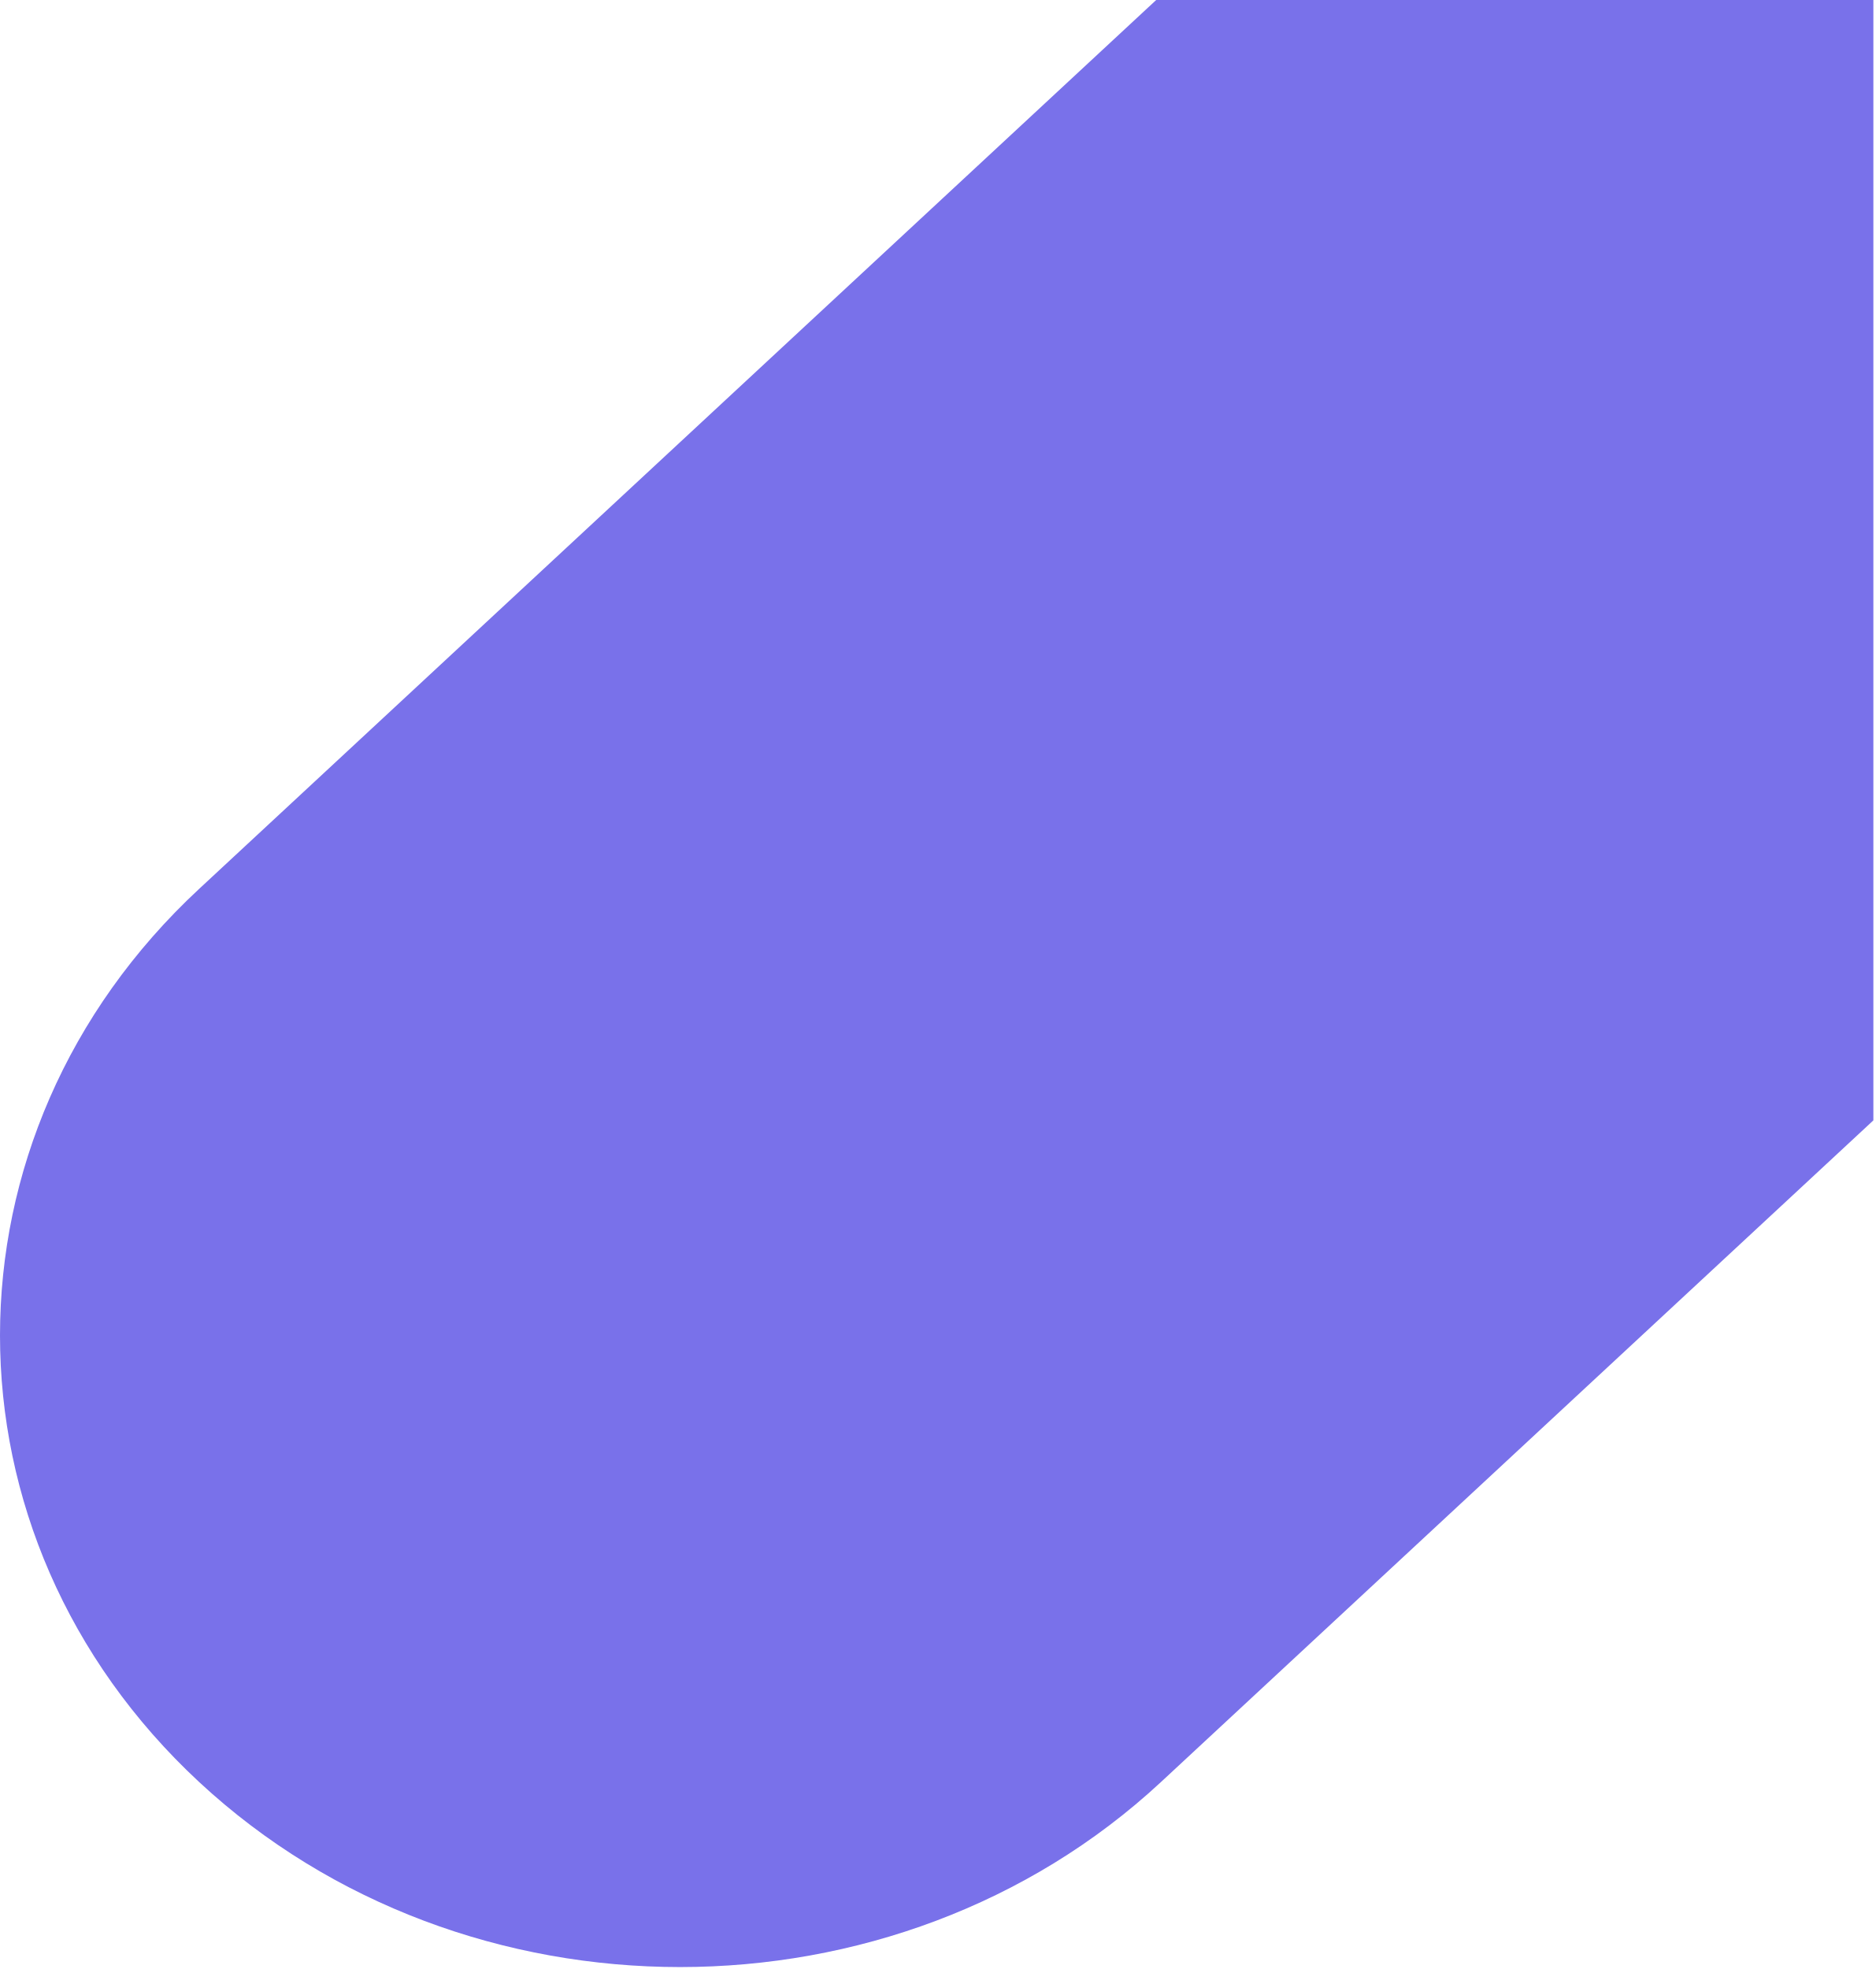
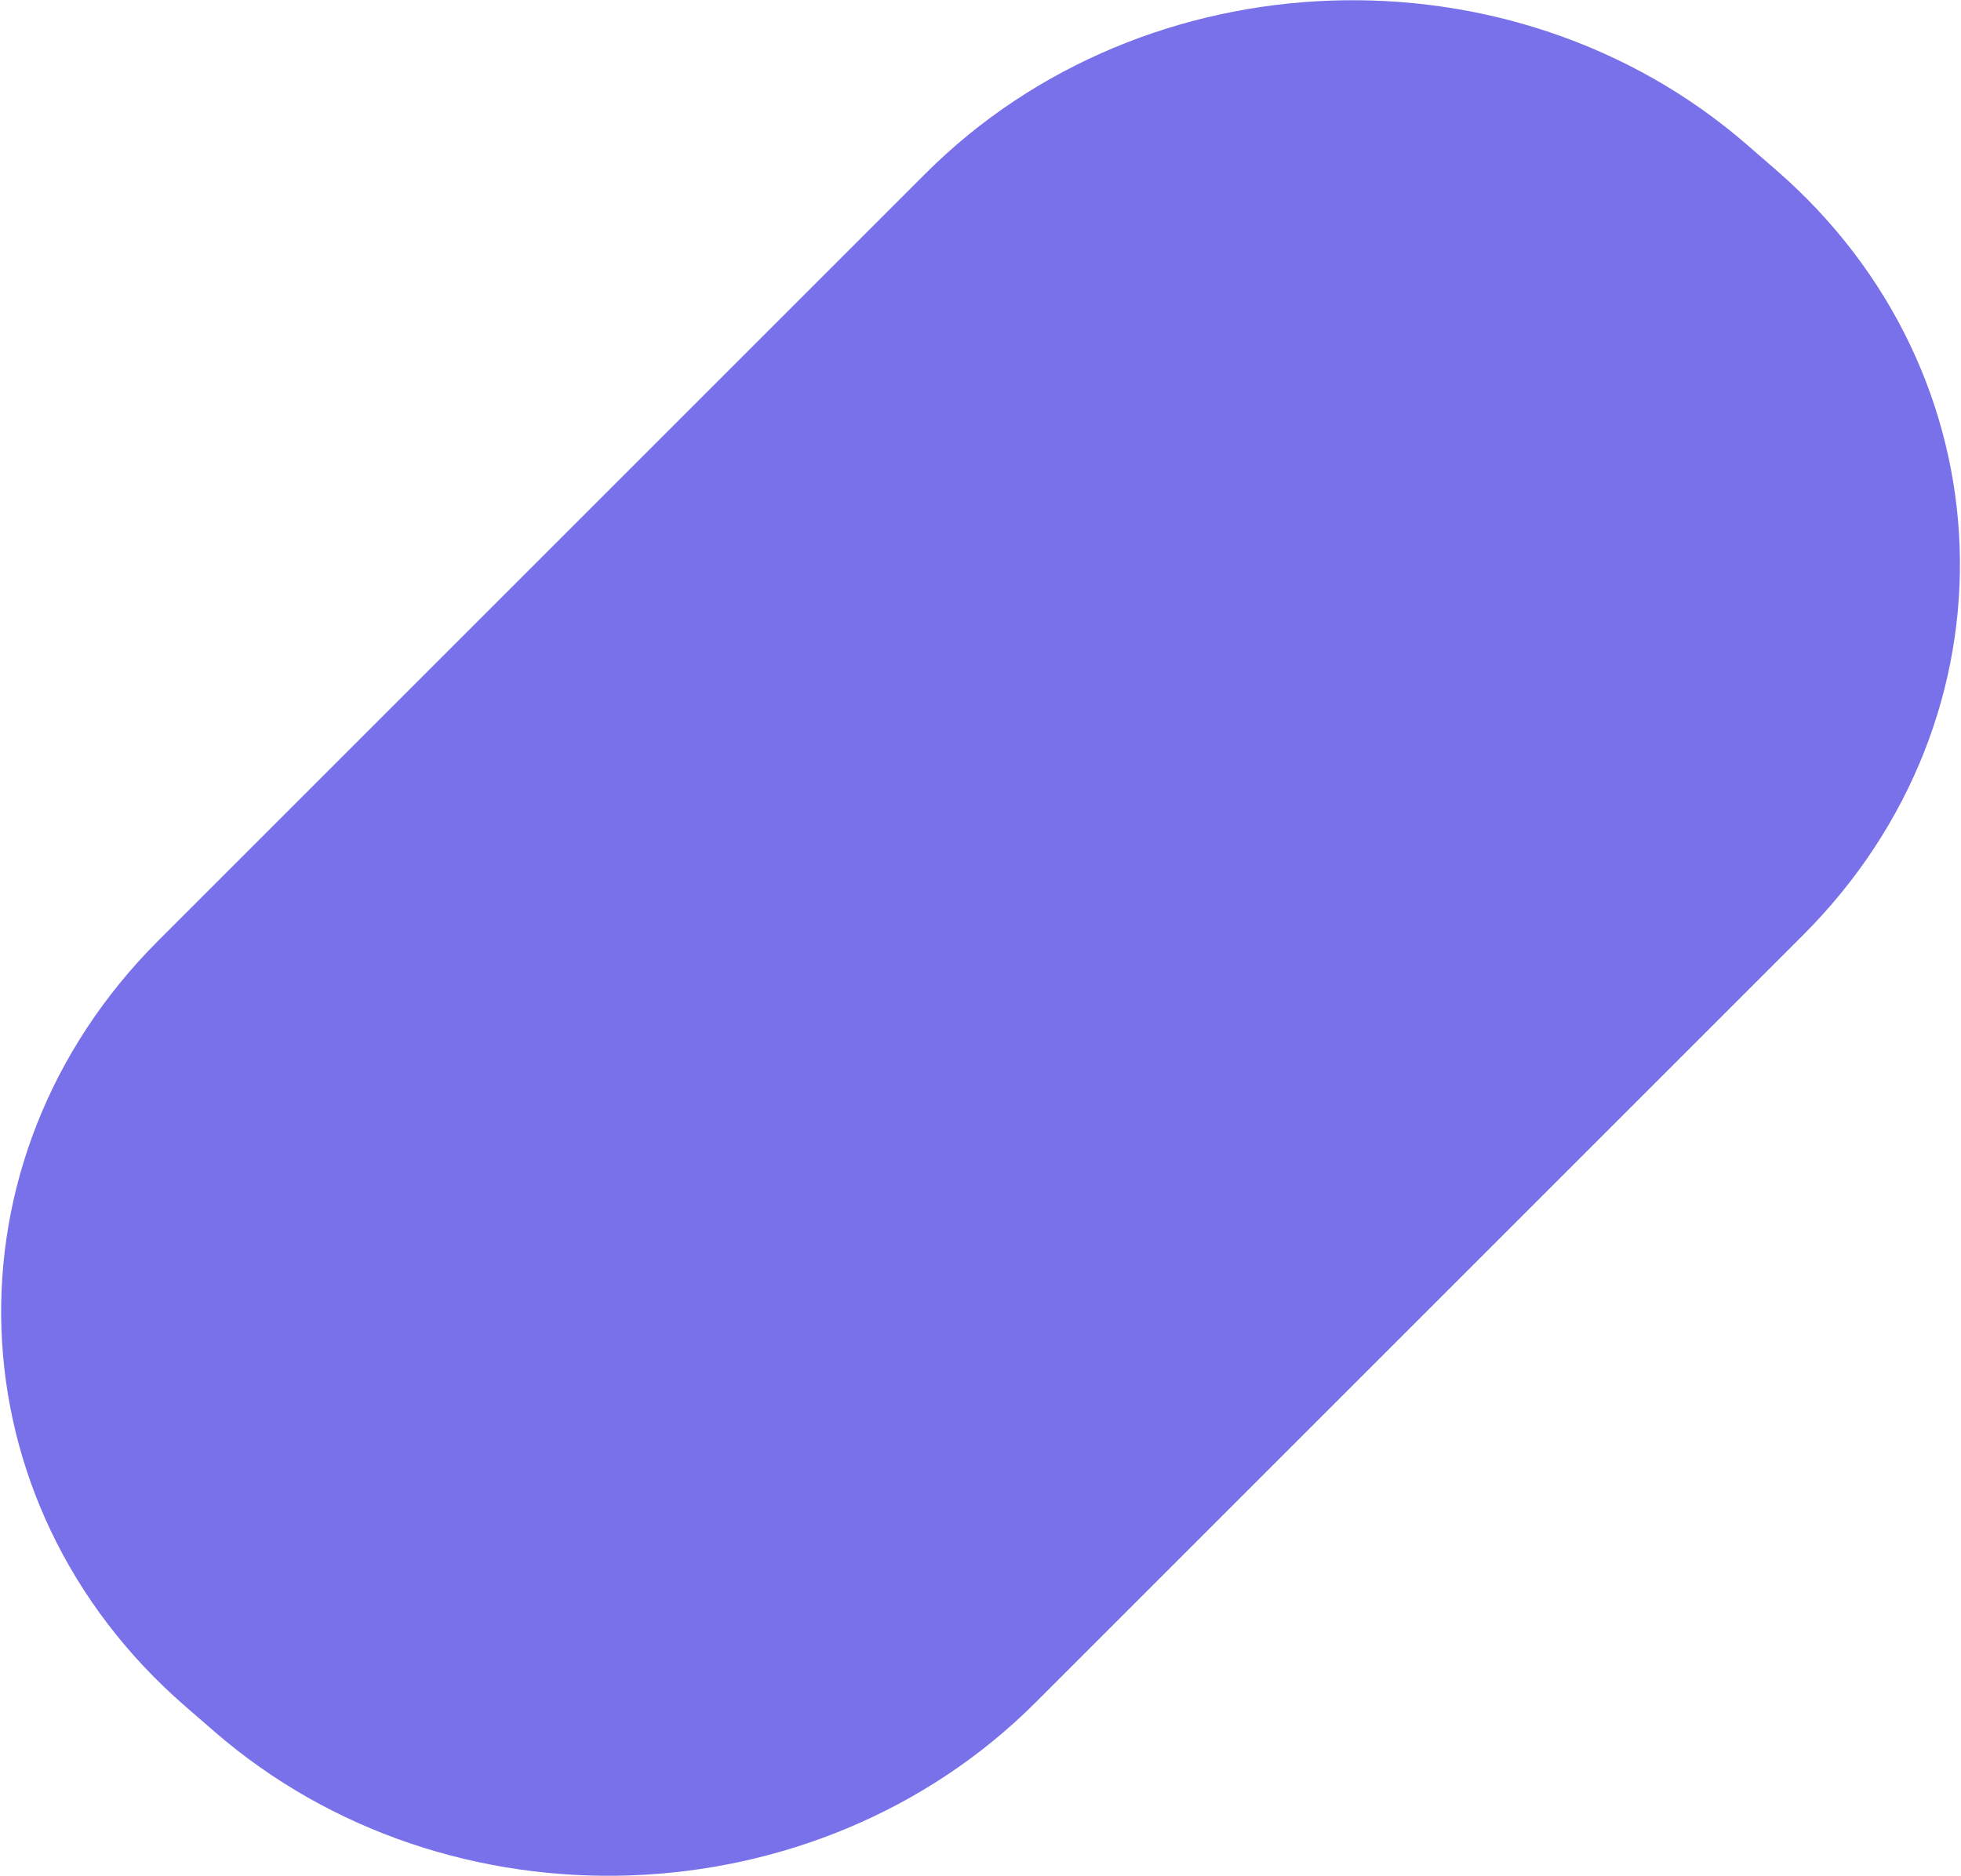
- <svg xmlns="http://www.w3.org/2000/svg" width="881" height="925" viewBox="0 0 881 925" fill="#7971ea" preserveAspectRatio="none">
-   <path fill-rule="evenodd" clip-rule="evenodd" d="M93.576 417.56C-31.192 533.437 -31.192 721.309 93.576 837.185C218.343 953.061 420.631 953.061 545.398 837.185L880.104 526.331V0H543.176L93.576 417.56Z" fill="#7971ea" />
+ <svg xmlns="http://www.w3.org/2000/svg" width="1386" height="1326" viewBox="0 0 1386 1326" fill="none" preserveAspectRatio="none">
+   <rect width="1561.03" height="821.285" rx="397" transform="matrix(0.707107 -0.707107 0.755218 0.655474 -169 945.812)" fill="#7971ea" />
</svg>
